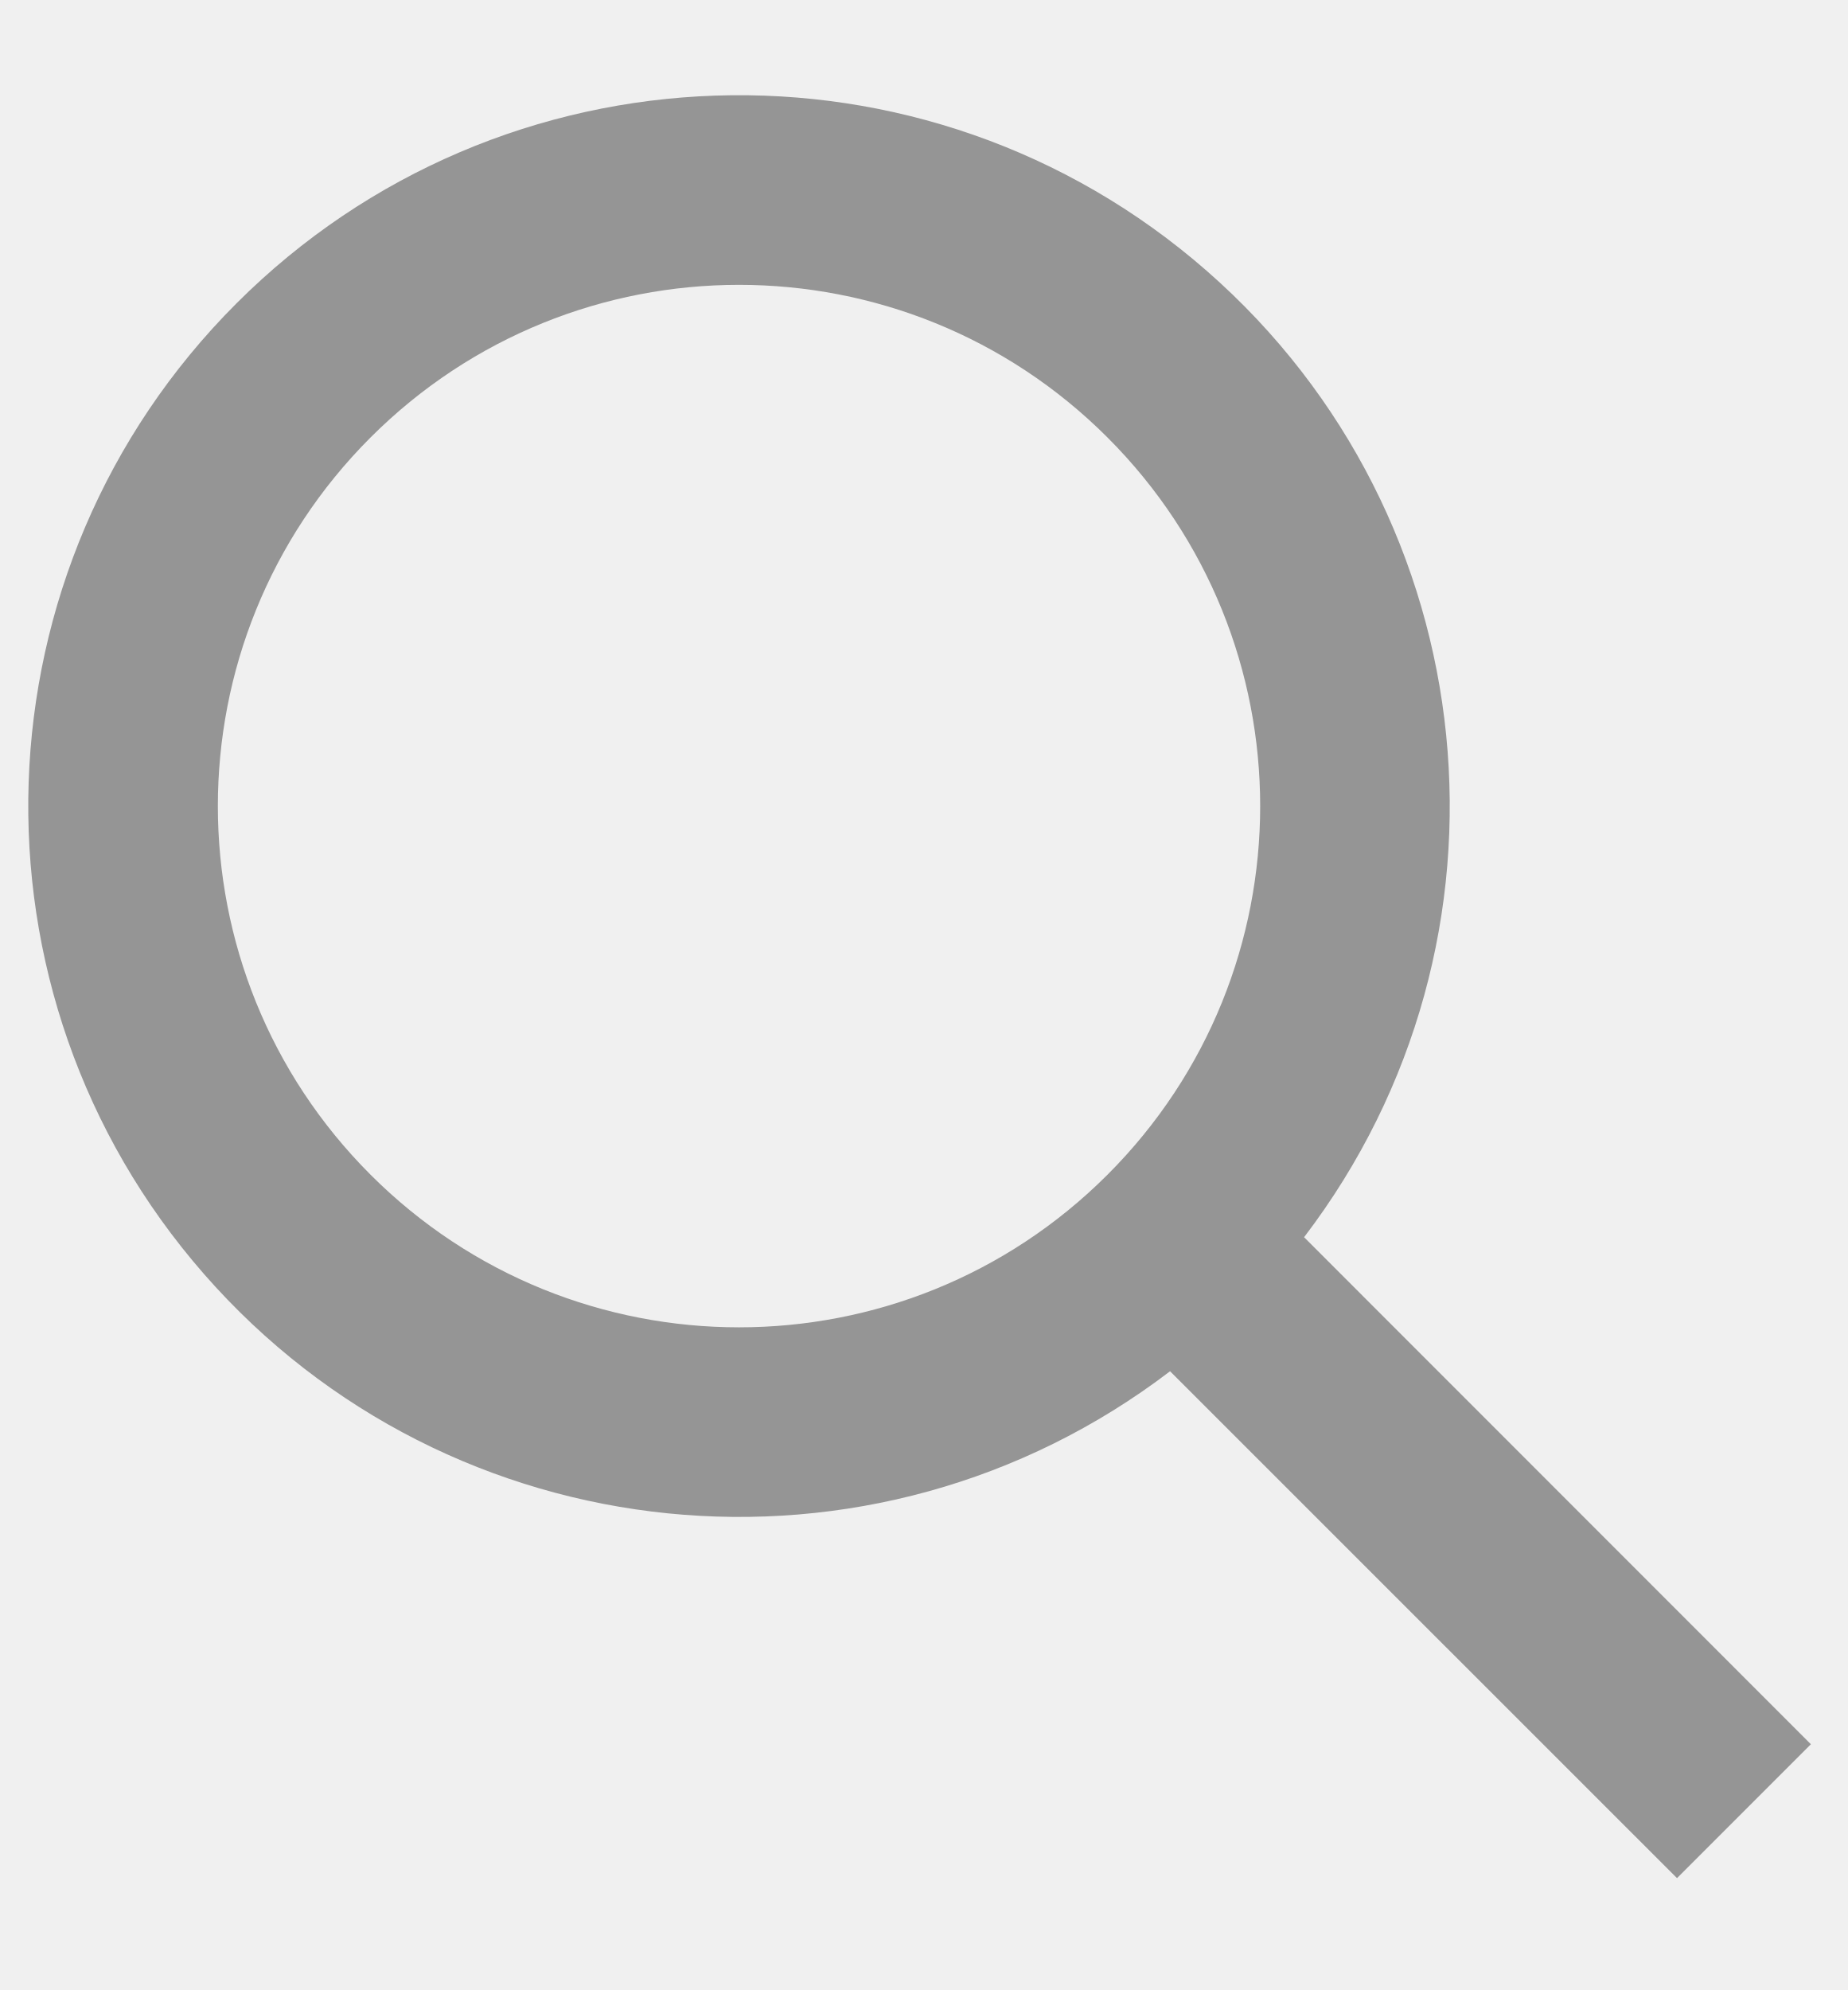
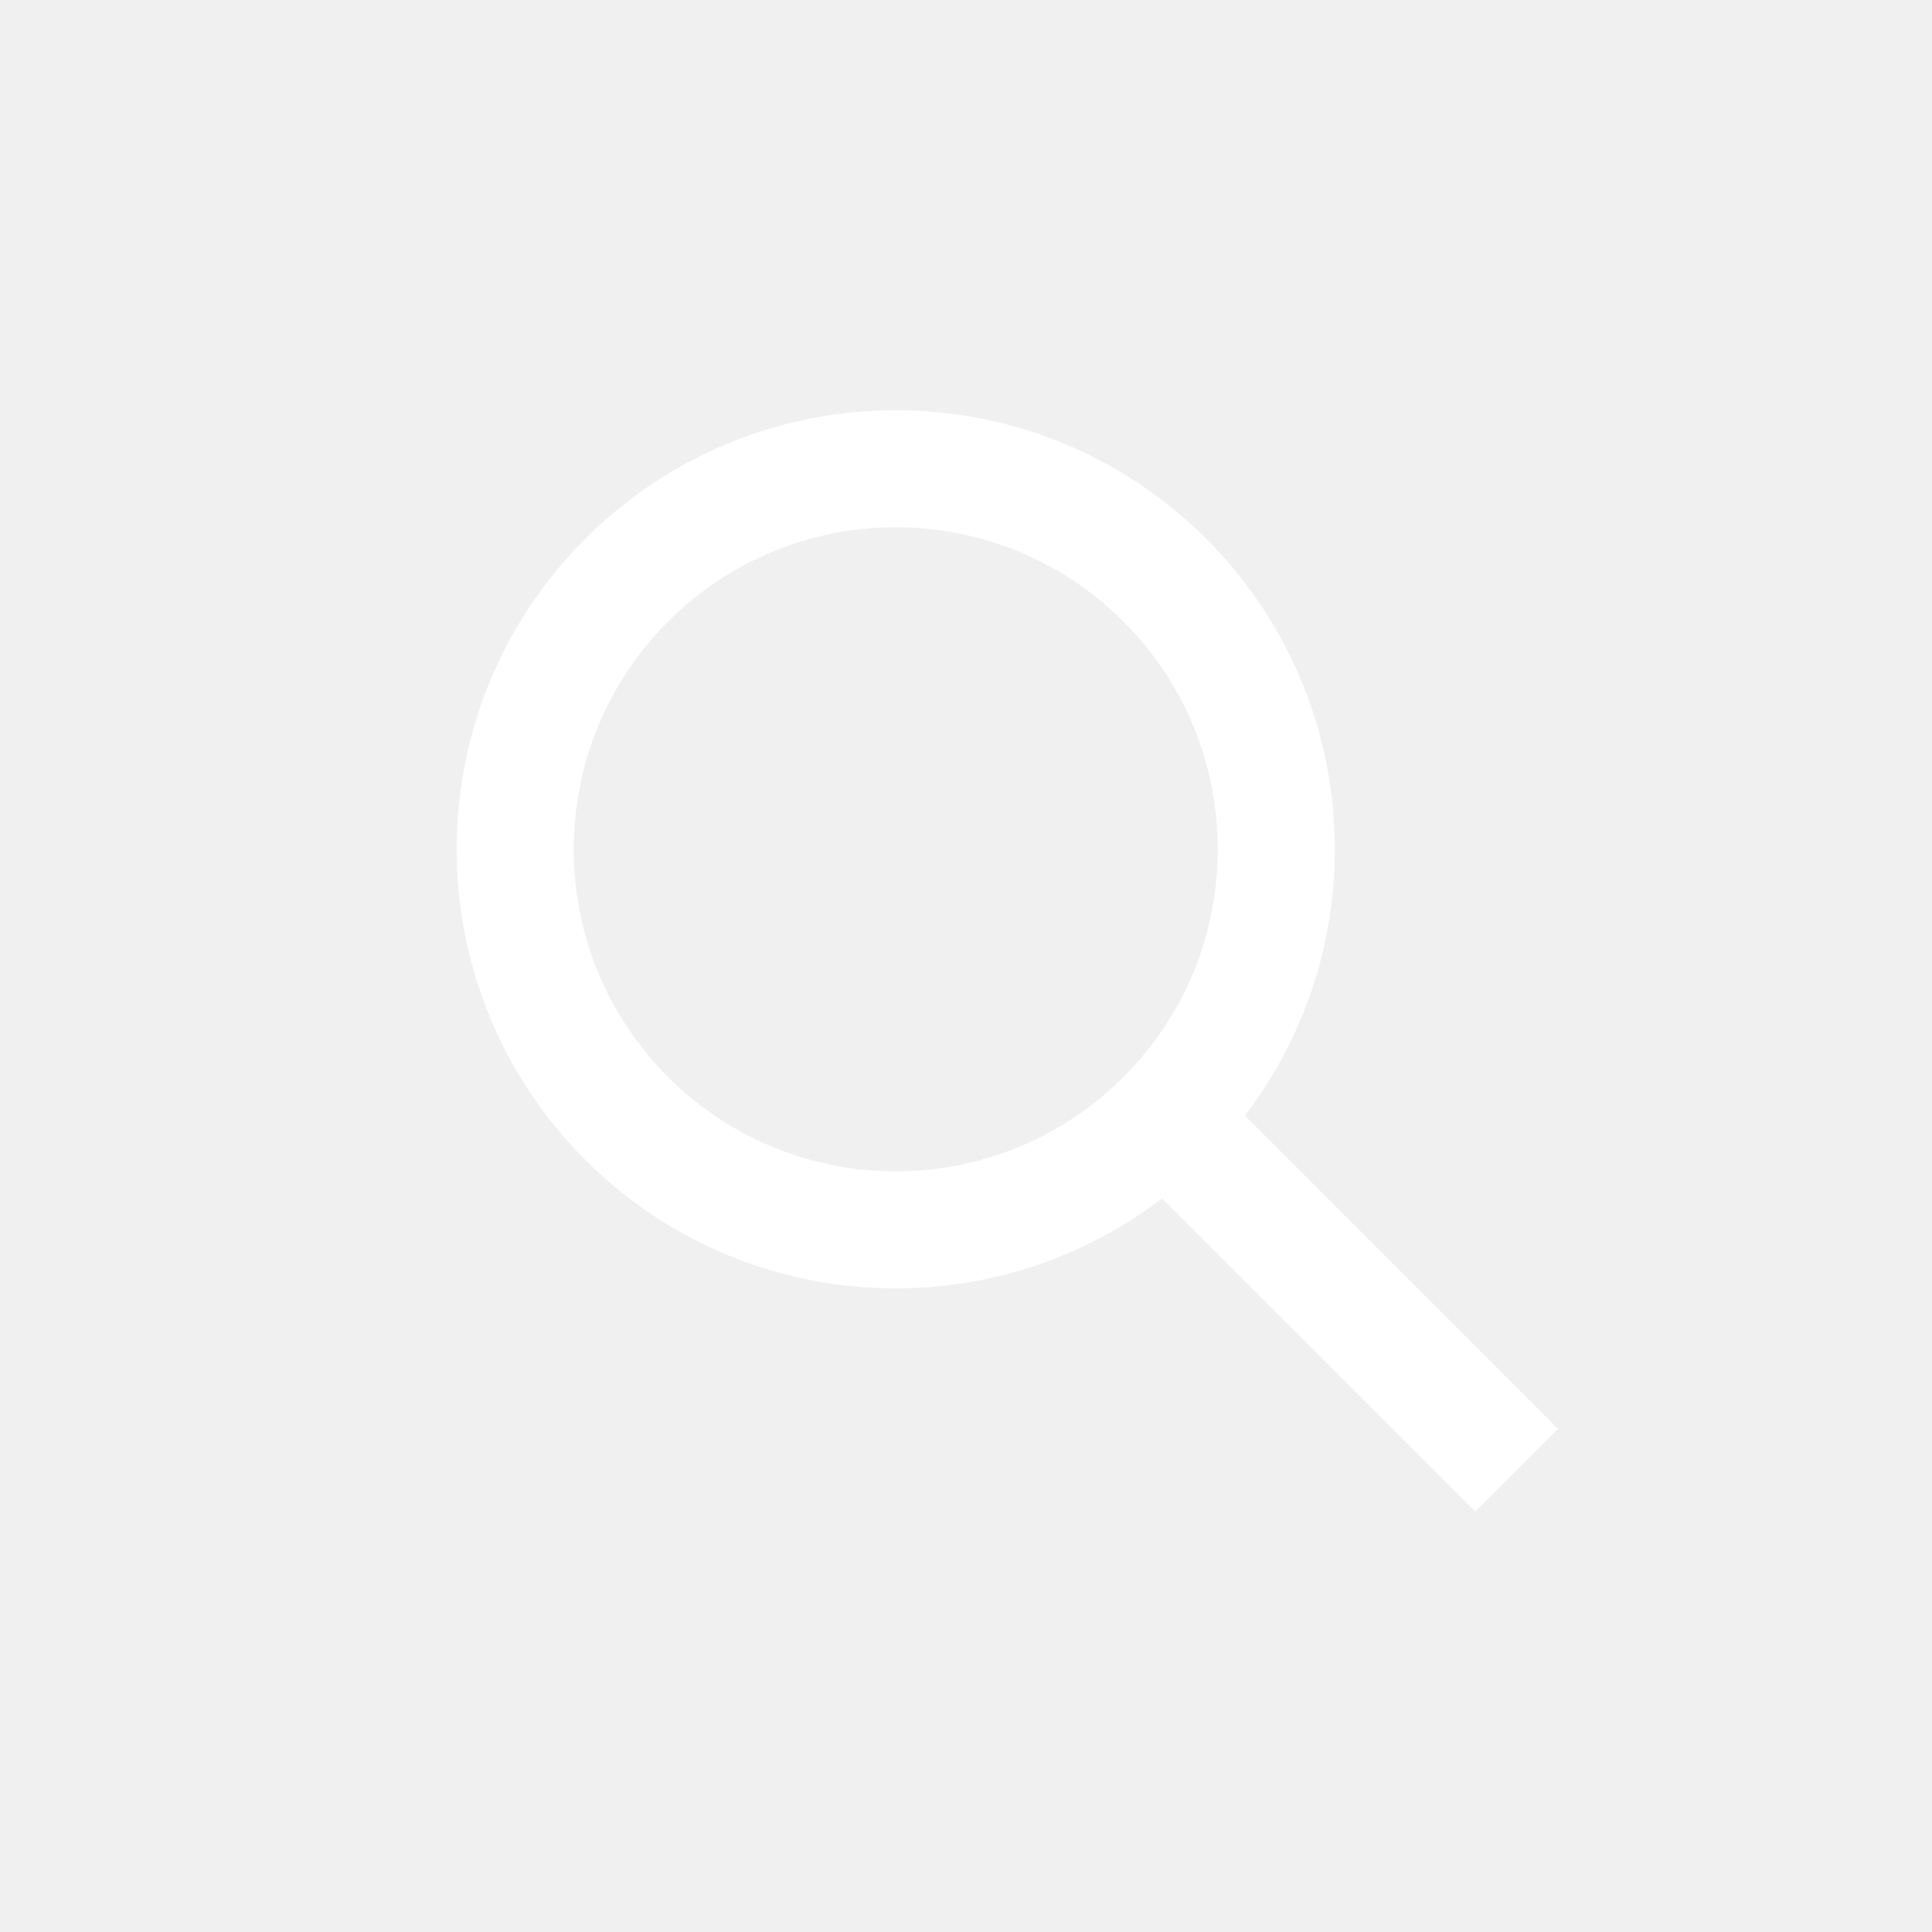
- <svg xmlns="http://www.w3.org/2000/svg" width="13" height="14" fill="none">
-   <path fill-rule="evenodd" clip-rule="evenodd" d="M7.793 8.264a3.667 3.667 0 1 1-5.186-5.186 3.667 3.667 0 0 1 5.186 5.186zm.44 1.383a5.001 5.001 0 1 1 .943-.943l3.566 3.567-.942.942-3.567-3.566z" fill="#959595" />
+ <svg xmlns="http://www.w3.org/2000/svg" width="22" height="22" viewBox="0 0 22 22" fill="none">
+   <path fill-rule="evenodd" clip-rule="evenodd" d="M12.793 12.264C11.361 13.696 9.039 13.696 7.607 12.264C6.175 10.832 6.175 8.51 7.607 7.078C9.039 5.646 11.361 5.646 12.793 7.078C14.225 8.51 14.225 10.832 12.793 12.264ZM13.233 13.647C11.273 15.146 8.457 14.999 6.664 13.207C4.712 11.254 4.712 8.088 6.664 6.136C8.617 4.183 11.783 4.183 13.736 6.136C15.528 7.928 15.675 10.744 14.176 12.704L17.742 16.271L16.8 17.213L13.233 13.647Z" fill="white" />
</svg>
